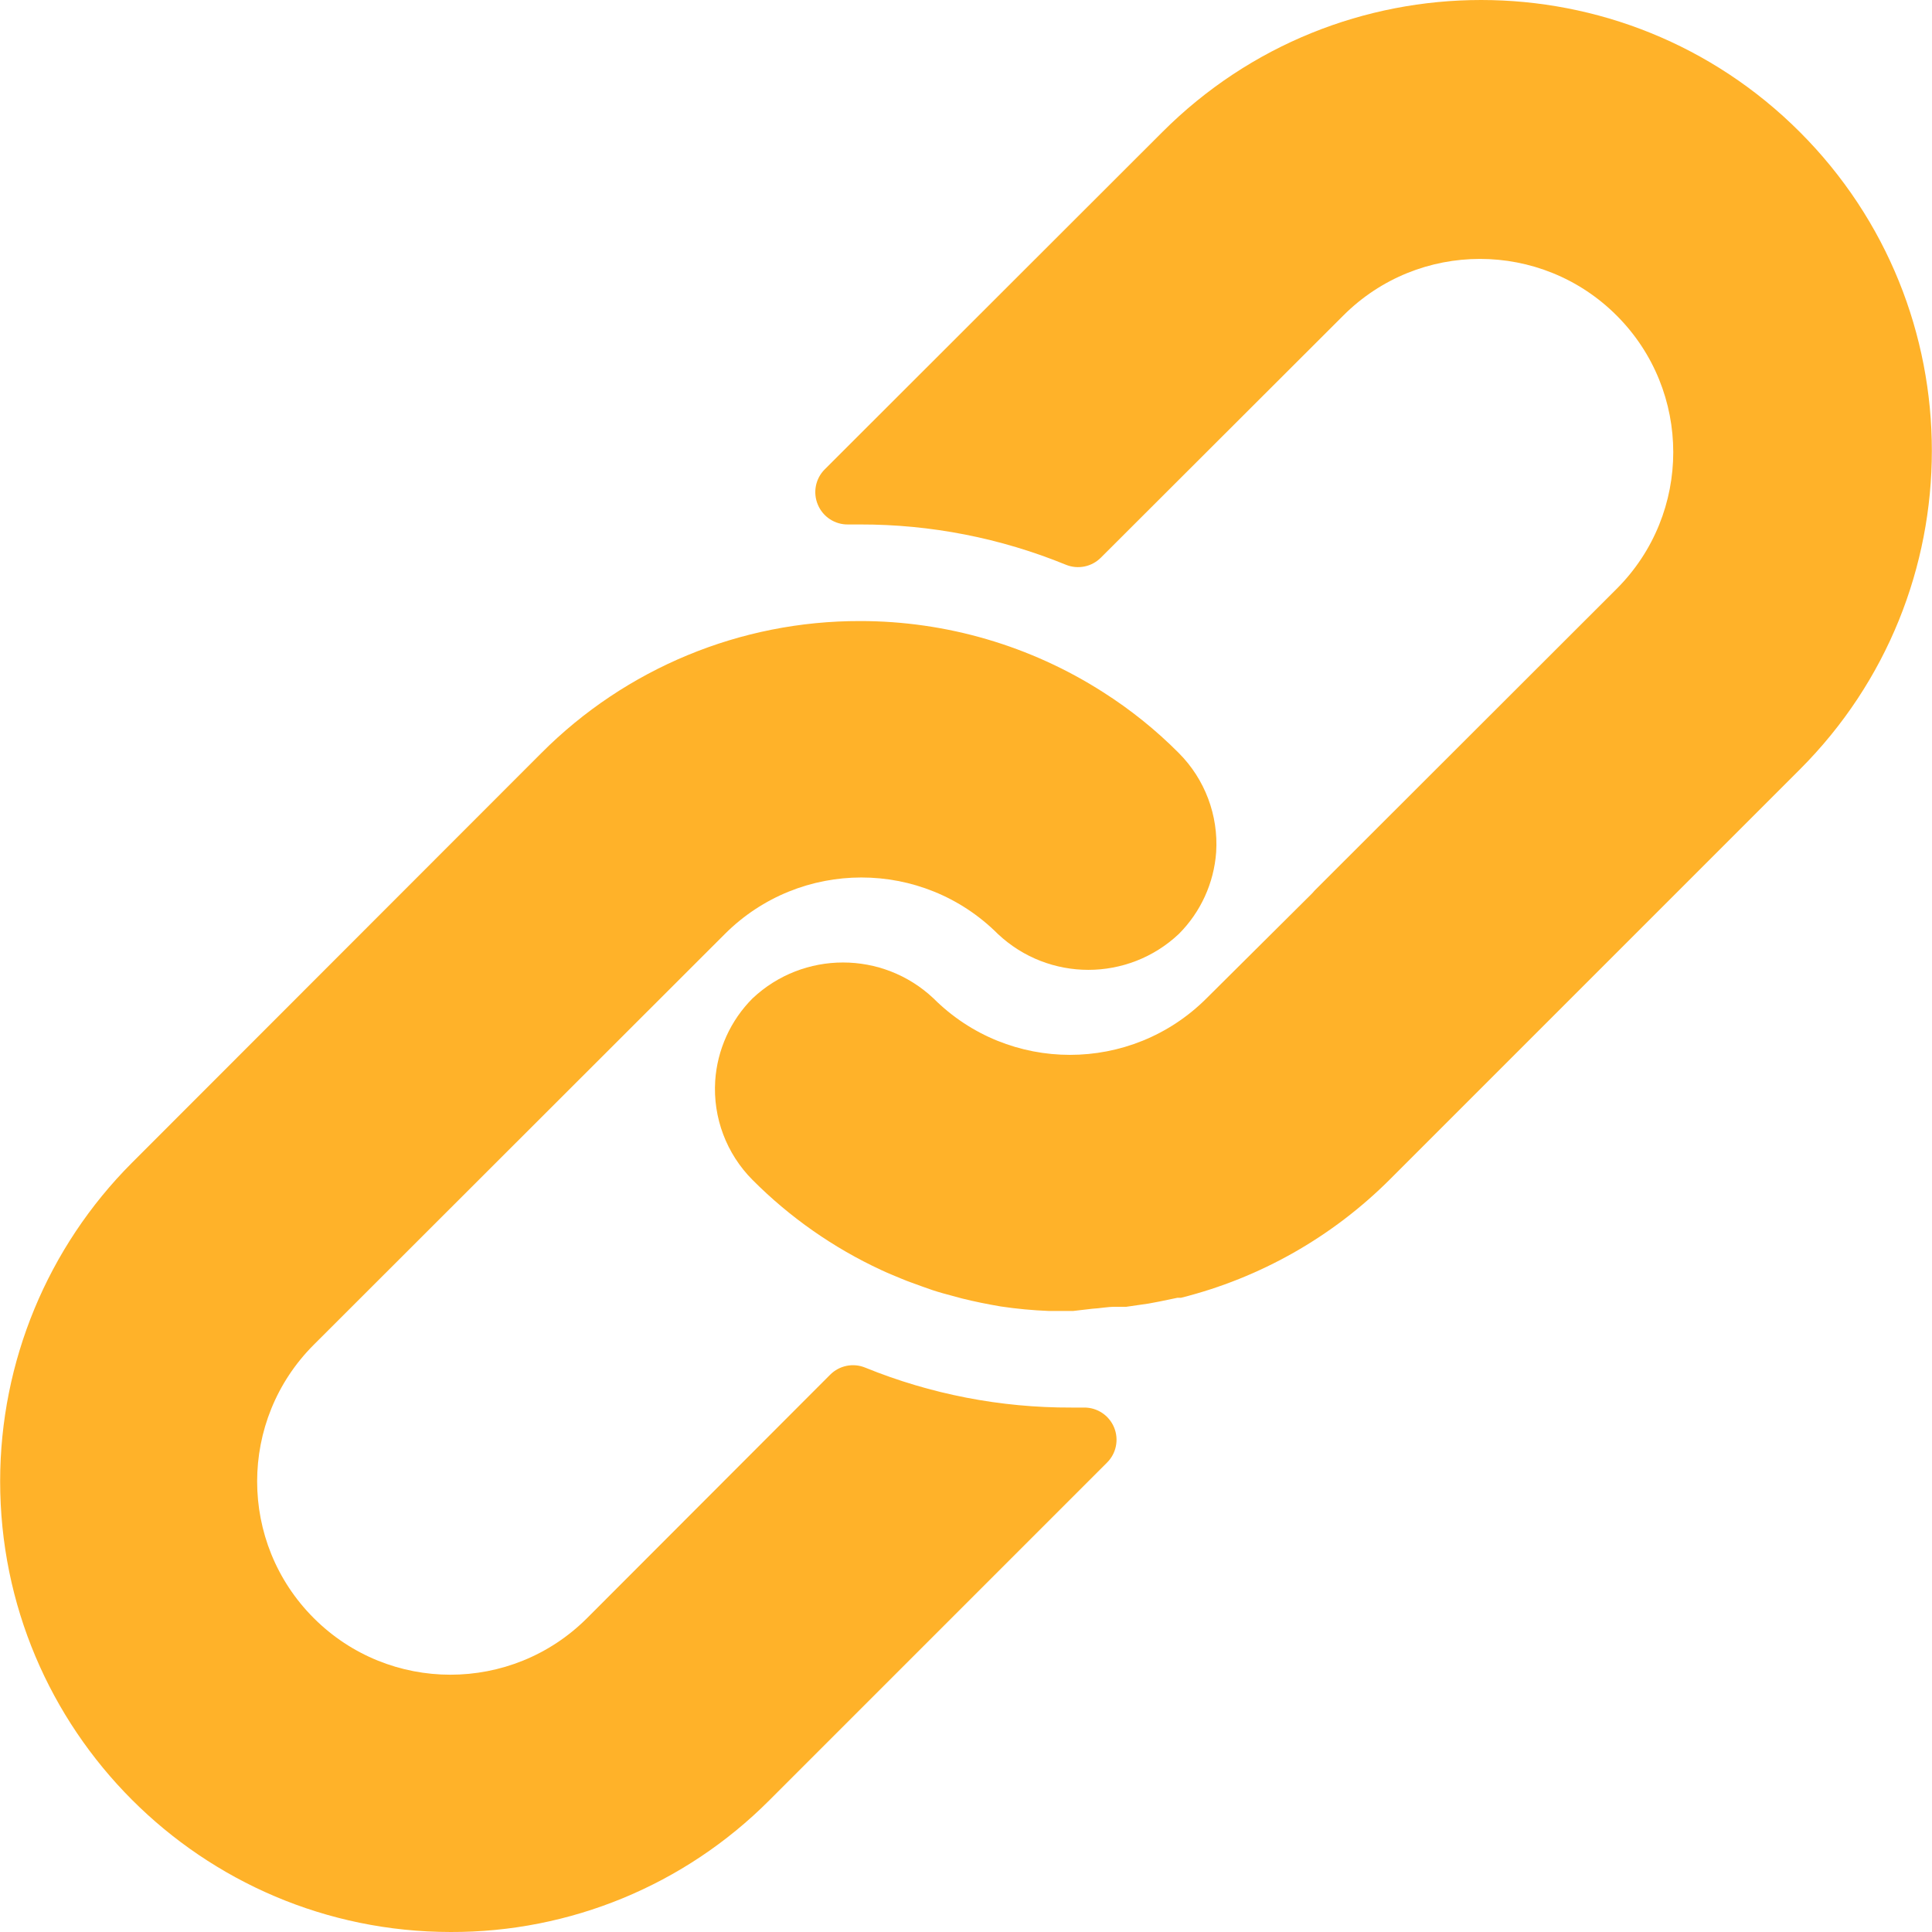
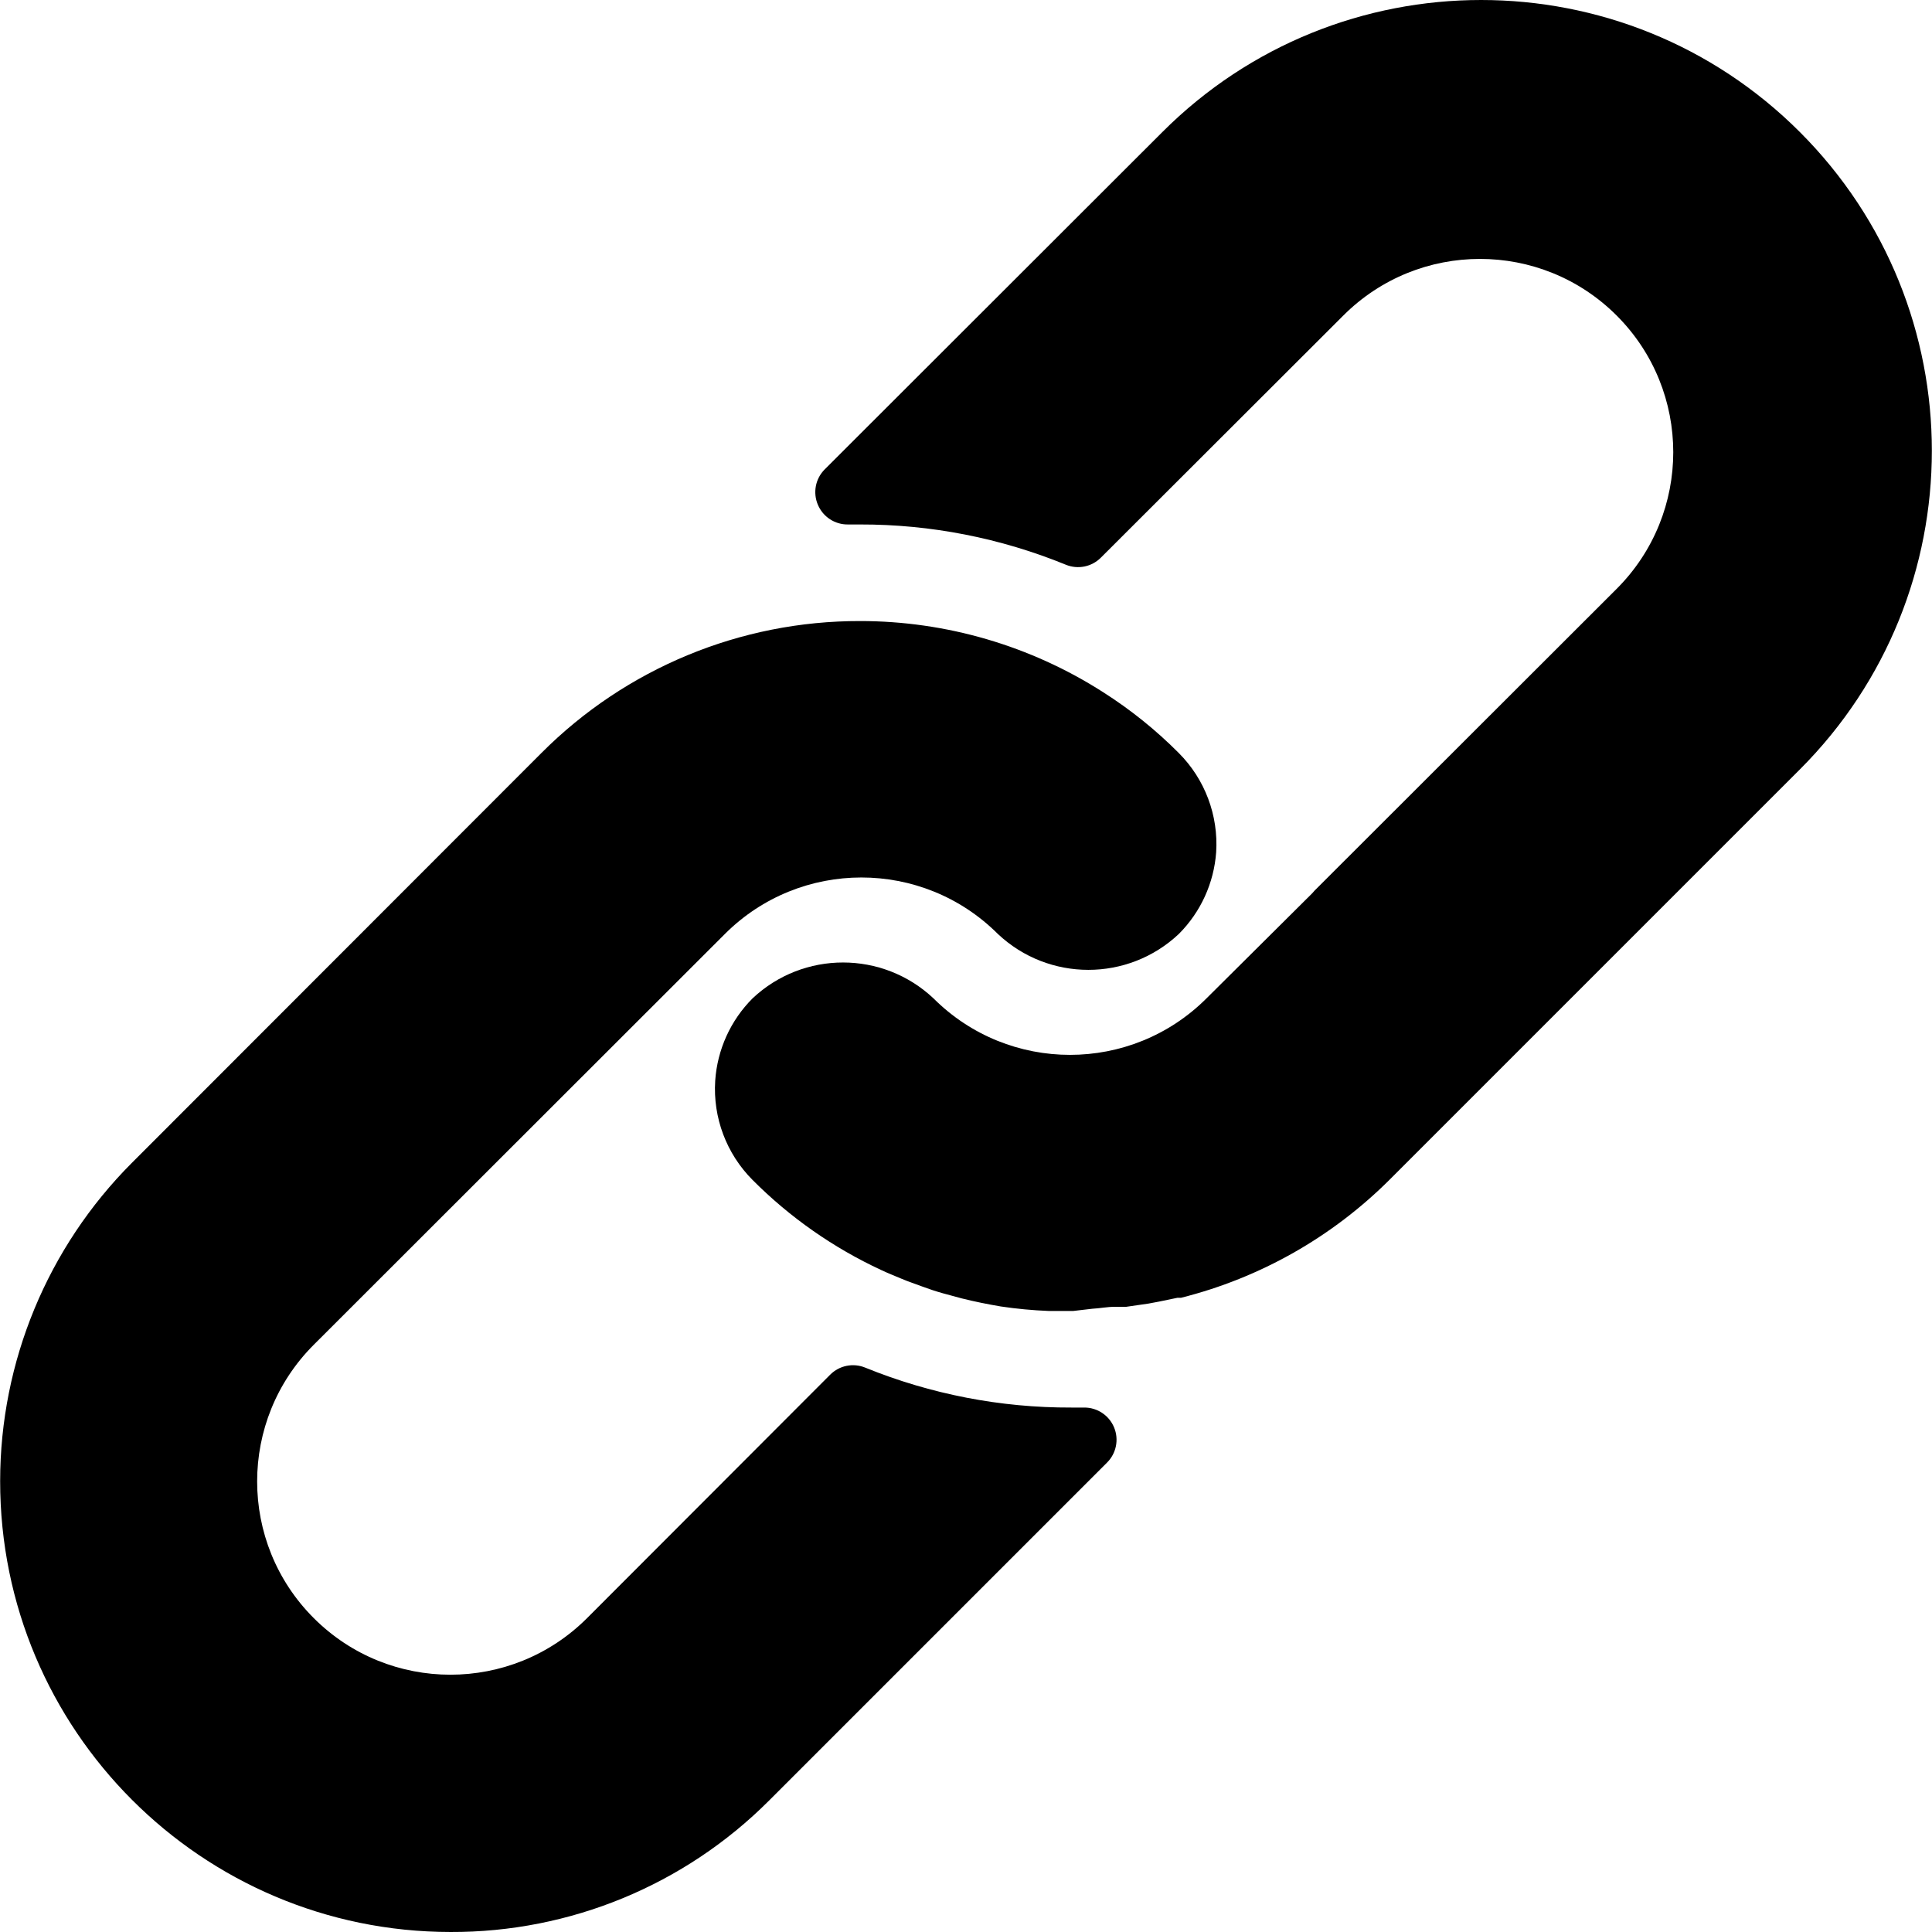
<svg xmlns="http://www.w3.org/2000/svg" viewBox="0 0 512.092 512.092" width="512" height="512">
-   <path d="M312.453 199.601a116.167 116.167 0 00-20.053-16.128 119.472 119.472 0 00-64.427-18.859 118.952 118.952 0 00-84.48 34.987L34.949 308.23a119.466 119.466 0 00-34.91 84.318c-.042 65.98 53.41 119.501 119.39 119.543a118.7 118.7 0 0084.395-34.816l89.6-89.6a8.534 8.534 0 00-6.059-14.592h-3.413a143.626 143.626 0 01-54.613-10.581 8.533 8.533 0 00-9.301 1.877l-64.427 64.512c-20.006 20.006-52.442 20.006-72.448 0-20.006-20.006-20.006-52.442 0-72.448l108.971-108.885c19.99-19.965 52.373-19.965 72.363 0 13.472 12.679 34.486 12.679 47.957 0a34.134 34.134 0 009.899-21.675 34.137 34.137 0 00-9.9-26.282z" fill="#FFB229" />
-   <path d="M477.061 34.993c-46.657-46.657-122.303-46.657-168.96 0l-89.515 89.429a8.533 8.533 0 00-1.792 9.387 8.532 8.532 0 008.021 5.205h3.157a143.357 143.357 0 0154.528 10.667 8.533 8.533 0 009.301-1.877l64.256-64.171c20.006-20.006 52.442-20.006 72.448 0 20.006 20.006 20.006 52.442 0 72.448l-80.043 79.957-.683.768-27.989 27.819c-19.99 19.965-52.373 19.965-72.363 0-13.472-12.679-34.486-12.679-47.957 0a34.139 34.139 0 00-9.899 21.845 34.137 34.137 0 009.899 26.283 118.447 118.447 0 0034.133 23.893c1.792.853 3.584 1.536 5.376 2.304 1.792.768 3.669 1.365 5.461 2.048a67.799 67.799 0 005.461 1.792l5.035 1.365c3.413.853 6.827 1.536 10.325 2.133 4.214.626 8.458 1.025 12.715 1.195h6.485l5.12-.597c1.877-.085 3.84-.512 6.059-.512h2.901l5.888-.853 2.731-.512 4.949-1.024h.939a119.456 119.456 0 0055.381-31.403l108.629-108.629c46.66-46.657 46.66-122.303.003-168.96z" fill="#FFB229" />
+   <path d="M312.453 199.601a116.167 116.167 0 00-20.053-16.128 119.472 119.472 0 00-64.427-18.859 118.952 118.952 0 00-84.48 34.987L34.949 308.23a119.466 119.466 0 00-34.91 84.318c-.042 65.98 53.41 119.501 119.39 119.543a118.7 118.7 0 0084.395-34.816l89.6-89.6a8.534 8.534 0 00-6.059-14.592h-3.413a143.626 143.626 0 01-54.613-10.581 8.533 8.533 0 00-9.301 1.877l-64.427 64.512c-20.006 20.006-52.442 20.006-72.448 0-20.006-20.006-20.006-52.442 0-72.448l108.971-108.885c19.99-19.965 52.373-19.965 72.363 0 13.472 12.679 34.486 12.679 47.957 0a34.134 34.134 0 009.899-21.675 34.137 34.137 0 00-9.9-26.282z" />
+   <path d="M477.061 34.993c-46.657-46.657-122.303-46.657-168.96 0l-89.515 89.429a8.533 8.533 0 00-1.792 9.387 8.532 8.532 0 008.021 5.205h3.157a143.357 143.357 0 0154.528 10.667 8.533 8.533 0 009.301-1.877l64.256-64.171c20.006-20.006 52.442-20.006 72.448 0 20.006 20.006 20.006 52.442 0 72.448l-80.043 79.957-.683.768-27.989 27.819c-19.99 19.965-52.373 19.965-72.363 0-13.472-12.679-34.486-12.679-47.957 0a34.139 34.139 0 00-9.899 21.845 34.137 34.137 0 009.899 26.283 118.447 118.447 0 0034.133 23.893c1.792.853 3.584 1.536 5.376 2.304 1.792.768 3.669 1.365 5.461 2.048a67.799 67.799 0 005.461 1.792l5.035 1.365c3.413.853 6.827 1.536 10.325 2.133 4.214.626 8.458 1.025 12.715 1.195h6.485l5.12-.597c1.877-.085 3.84-.512 6.059-.512h2.901l5.888-.853 2.731-.512 4.949-1.024h.939a119.456 119.456 0 0055.381-31.403l108.629-108.629c46.66-46.657 46.66-122.303.003-168.96z" />
</svg>
